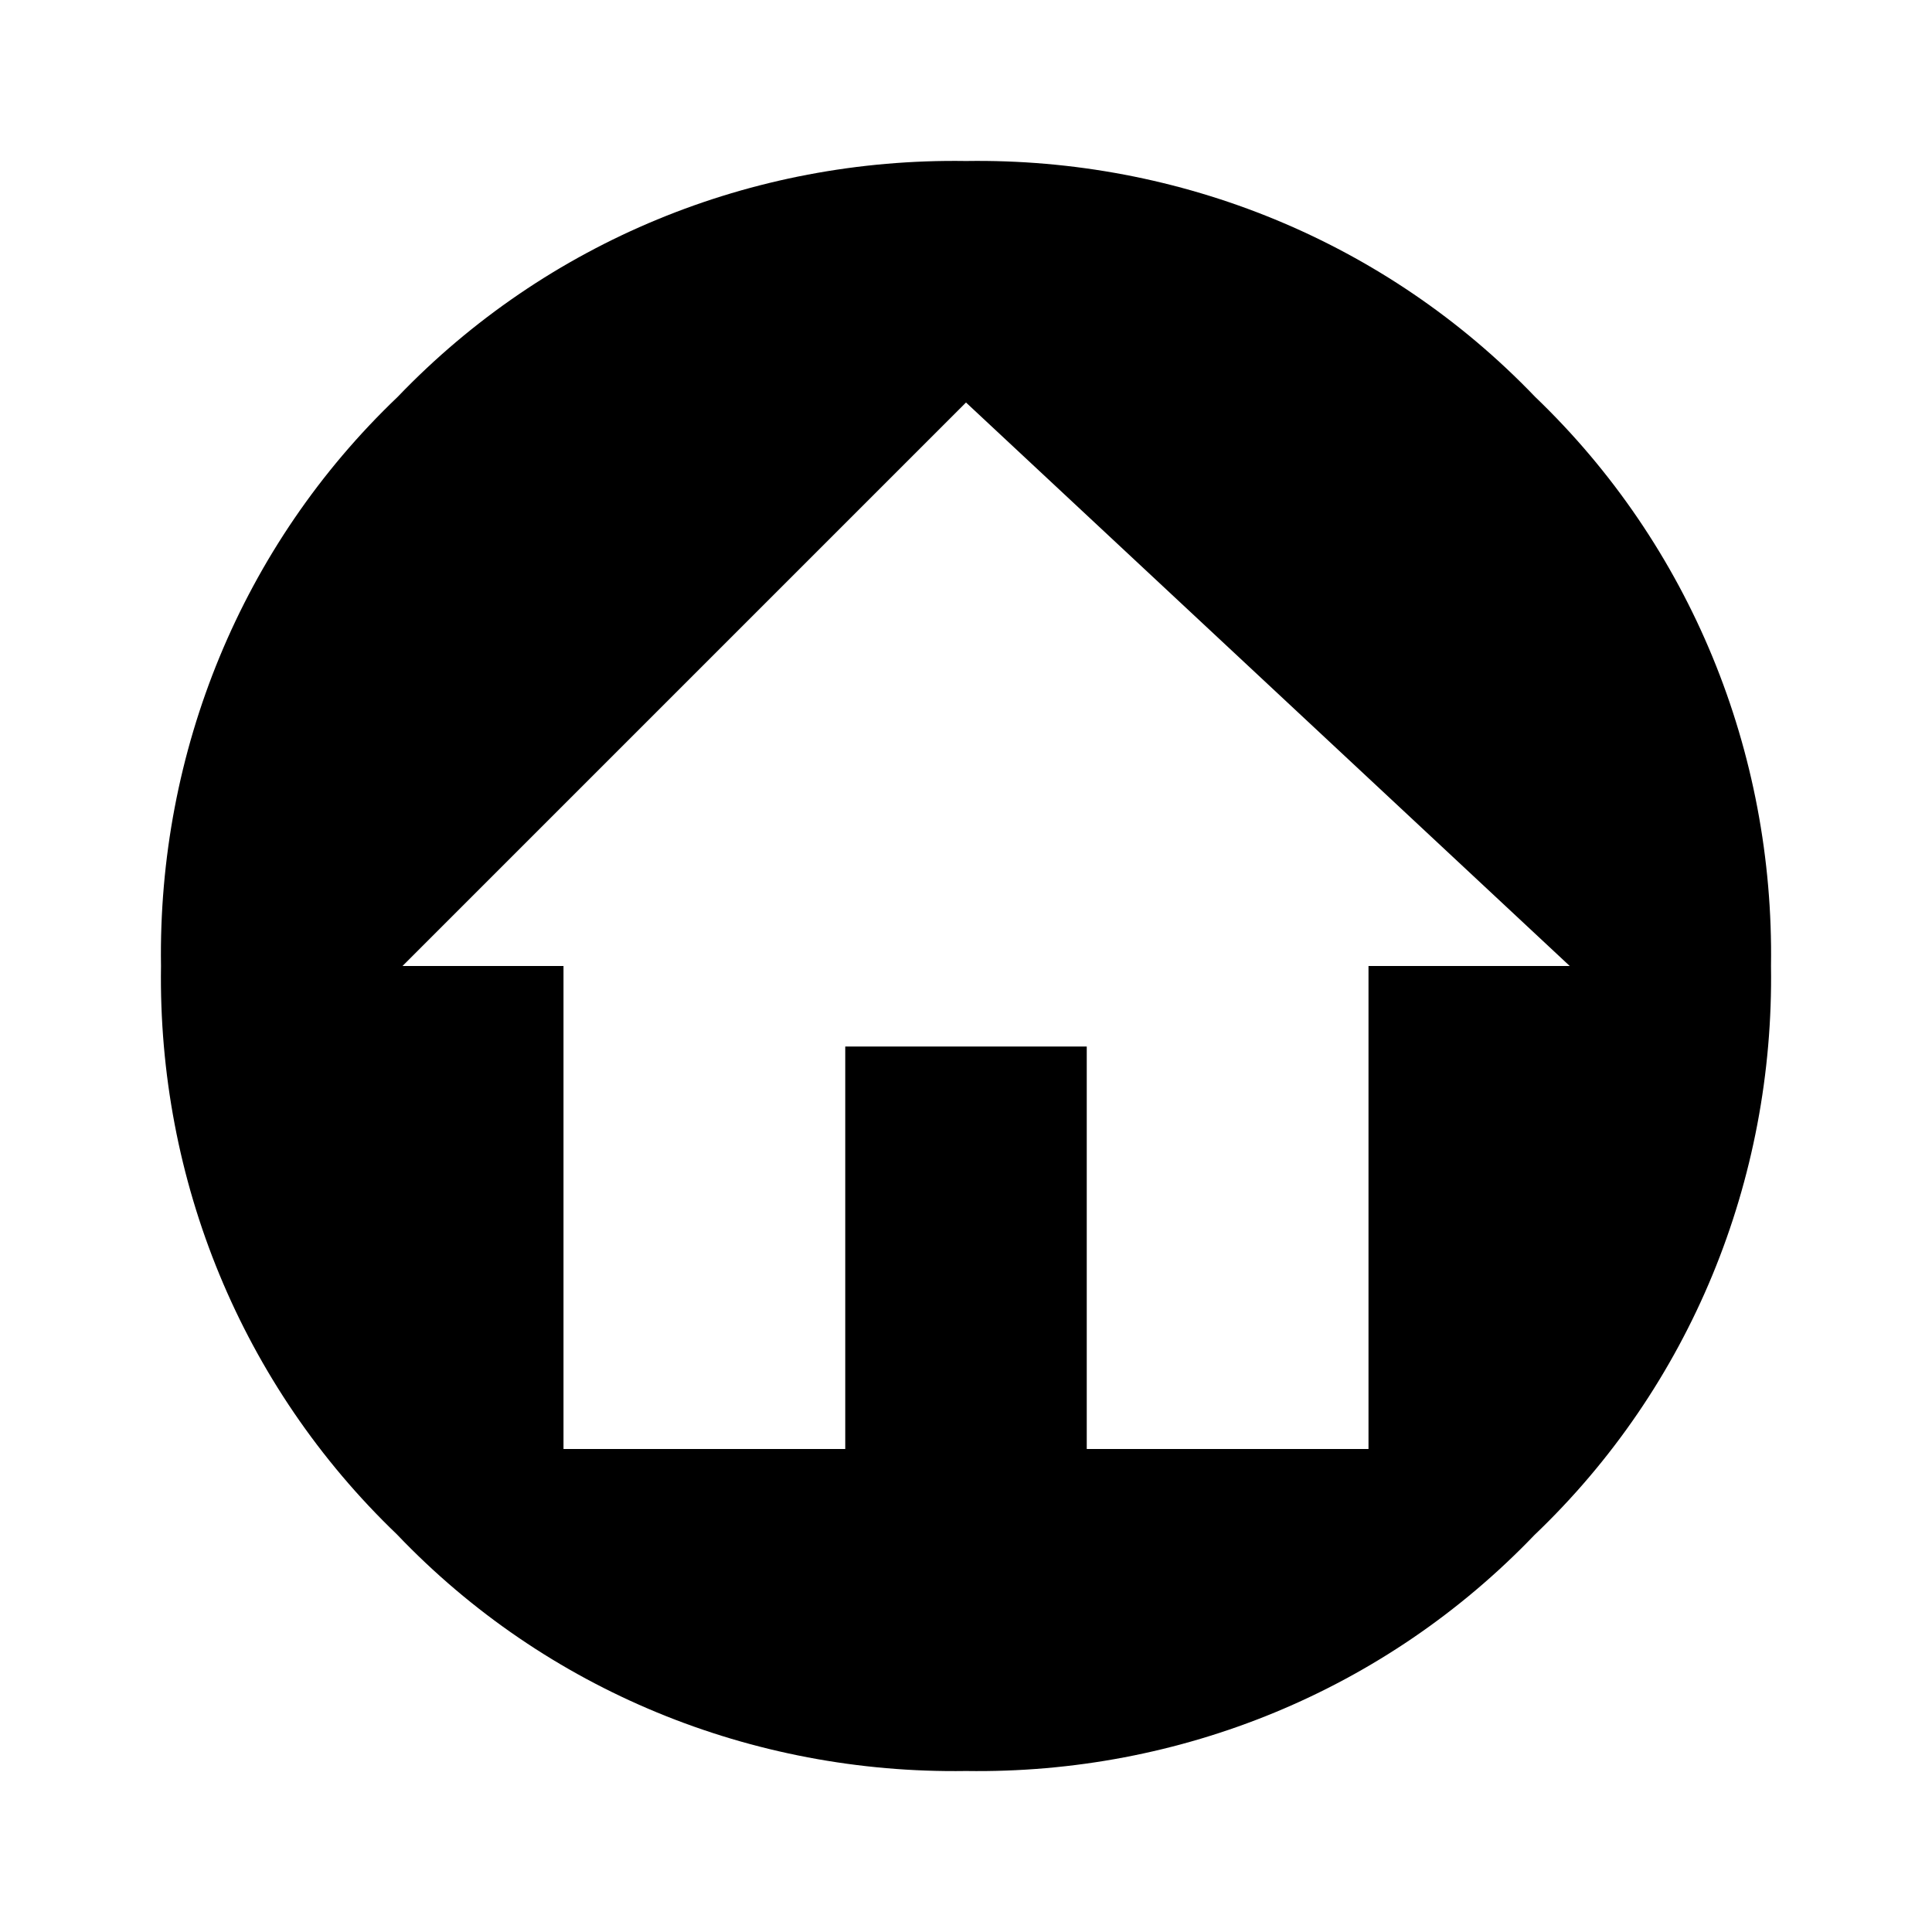
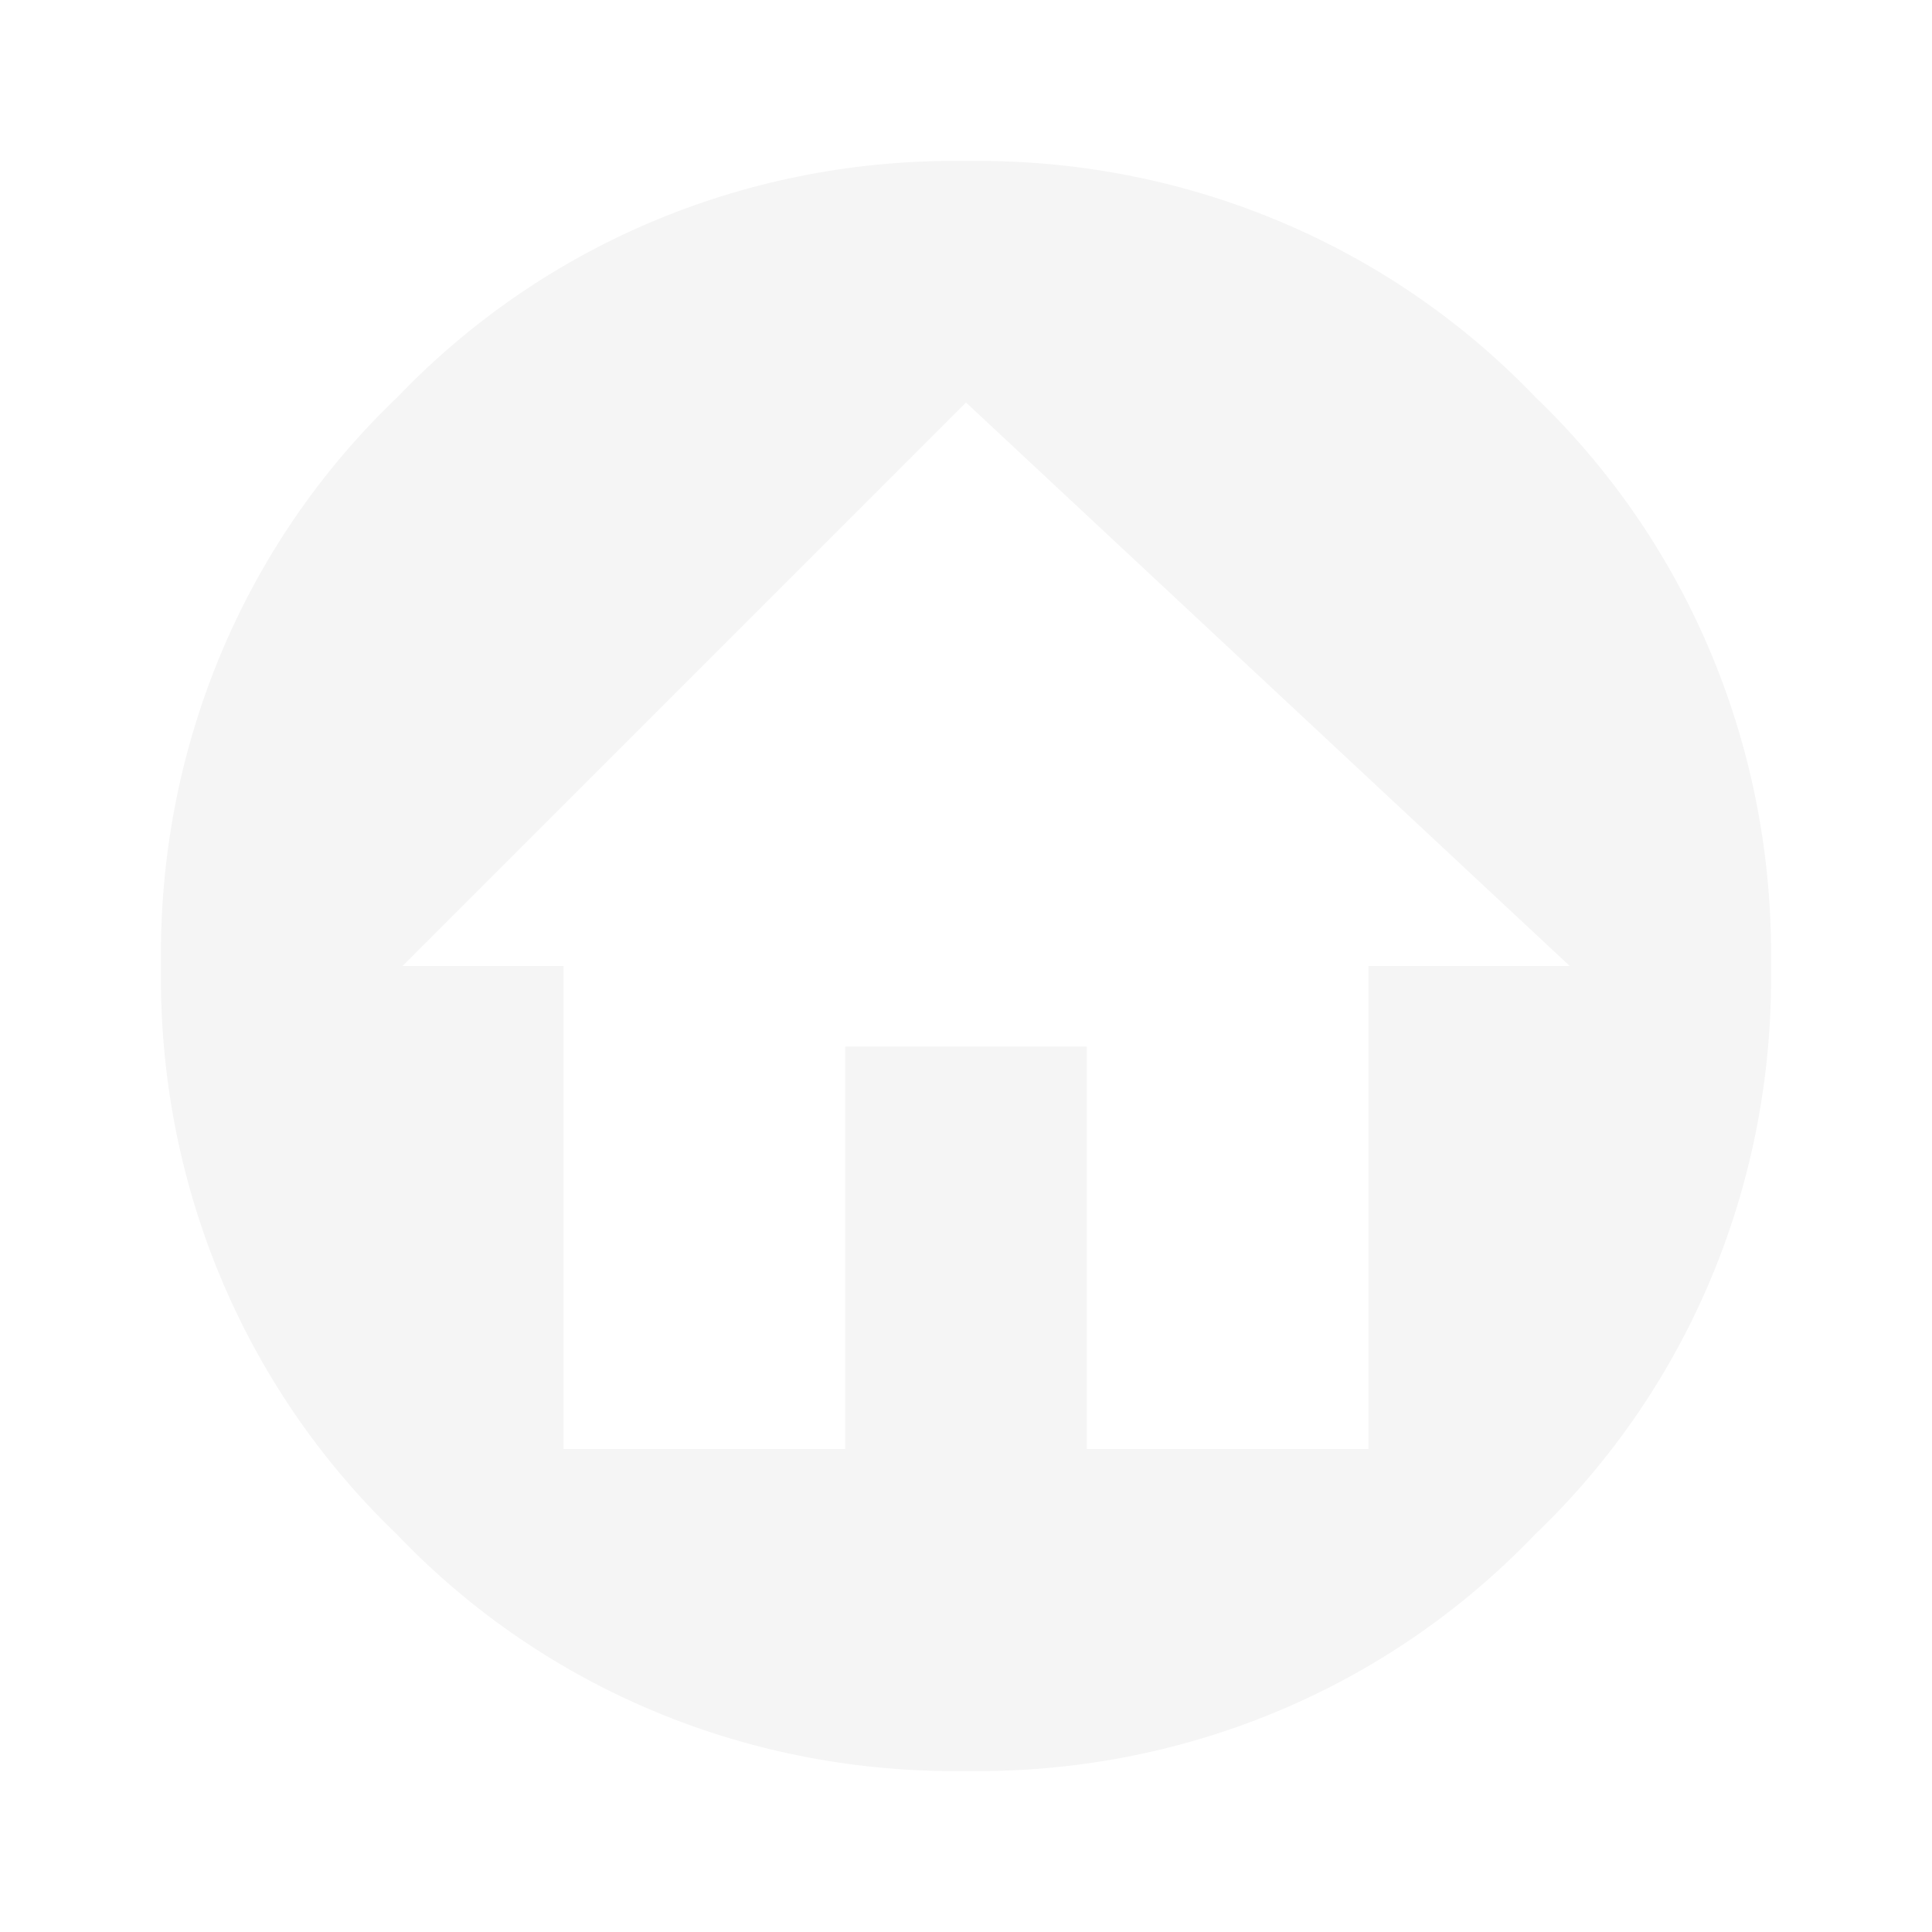
<svg xmlns="http://www.w3.org/2000/svg" viewBox="0 0 24 24">
-   <path d="M19.07,4.93C17.22,3 14.66,1.96 12,2C9.34,1.96 6.79,3 4.94,4.93C3,6.78 1.96,9.34 2,12C1.96,14.66 3,17.21 4.93,19.06C6.78,21 9.34,22.04 12,22C14.66,22.04 17.21,21 19.06,19.07C21,17.22 22.04,14.66 22,12C22.04,9.34 21,6.78 19.07,4.93M17,12V18H13.5V13H10.5V18H7V12H5L12,5L19.5,12H17Z" />
+   <path fill="whitesmoke" d="M19.07,4.93C17.22,3 14.66,1.96 12,2C9.34,1.96 6.79,3 4.94,4.93C3,6.78 1.96,9.34 2,12C1.96,14.66 3,17.21 4.93,19.06C6.78,21 9.34,22.04 12,22C14.66,22.04 17.21,21 19.06,19.07C21,17.22 22.04,14.66 22,12C22.04,9.34 21,6.78 19.07,4.93M17,12V18H13.5V13H10.5V18H7V12H5L12,5L19.5,12H17Z" />
</svg>
